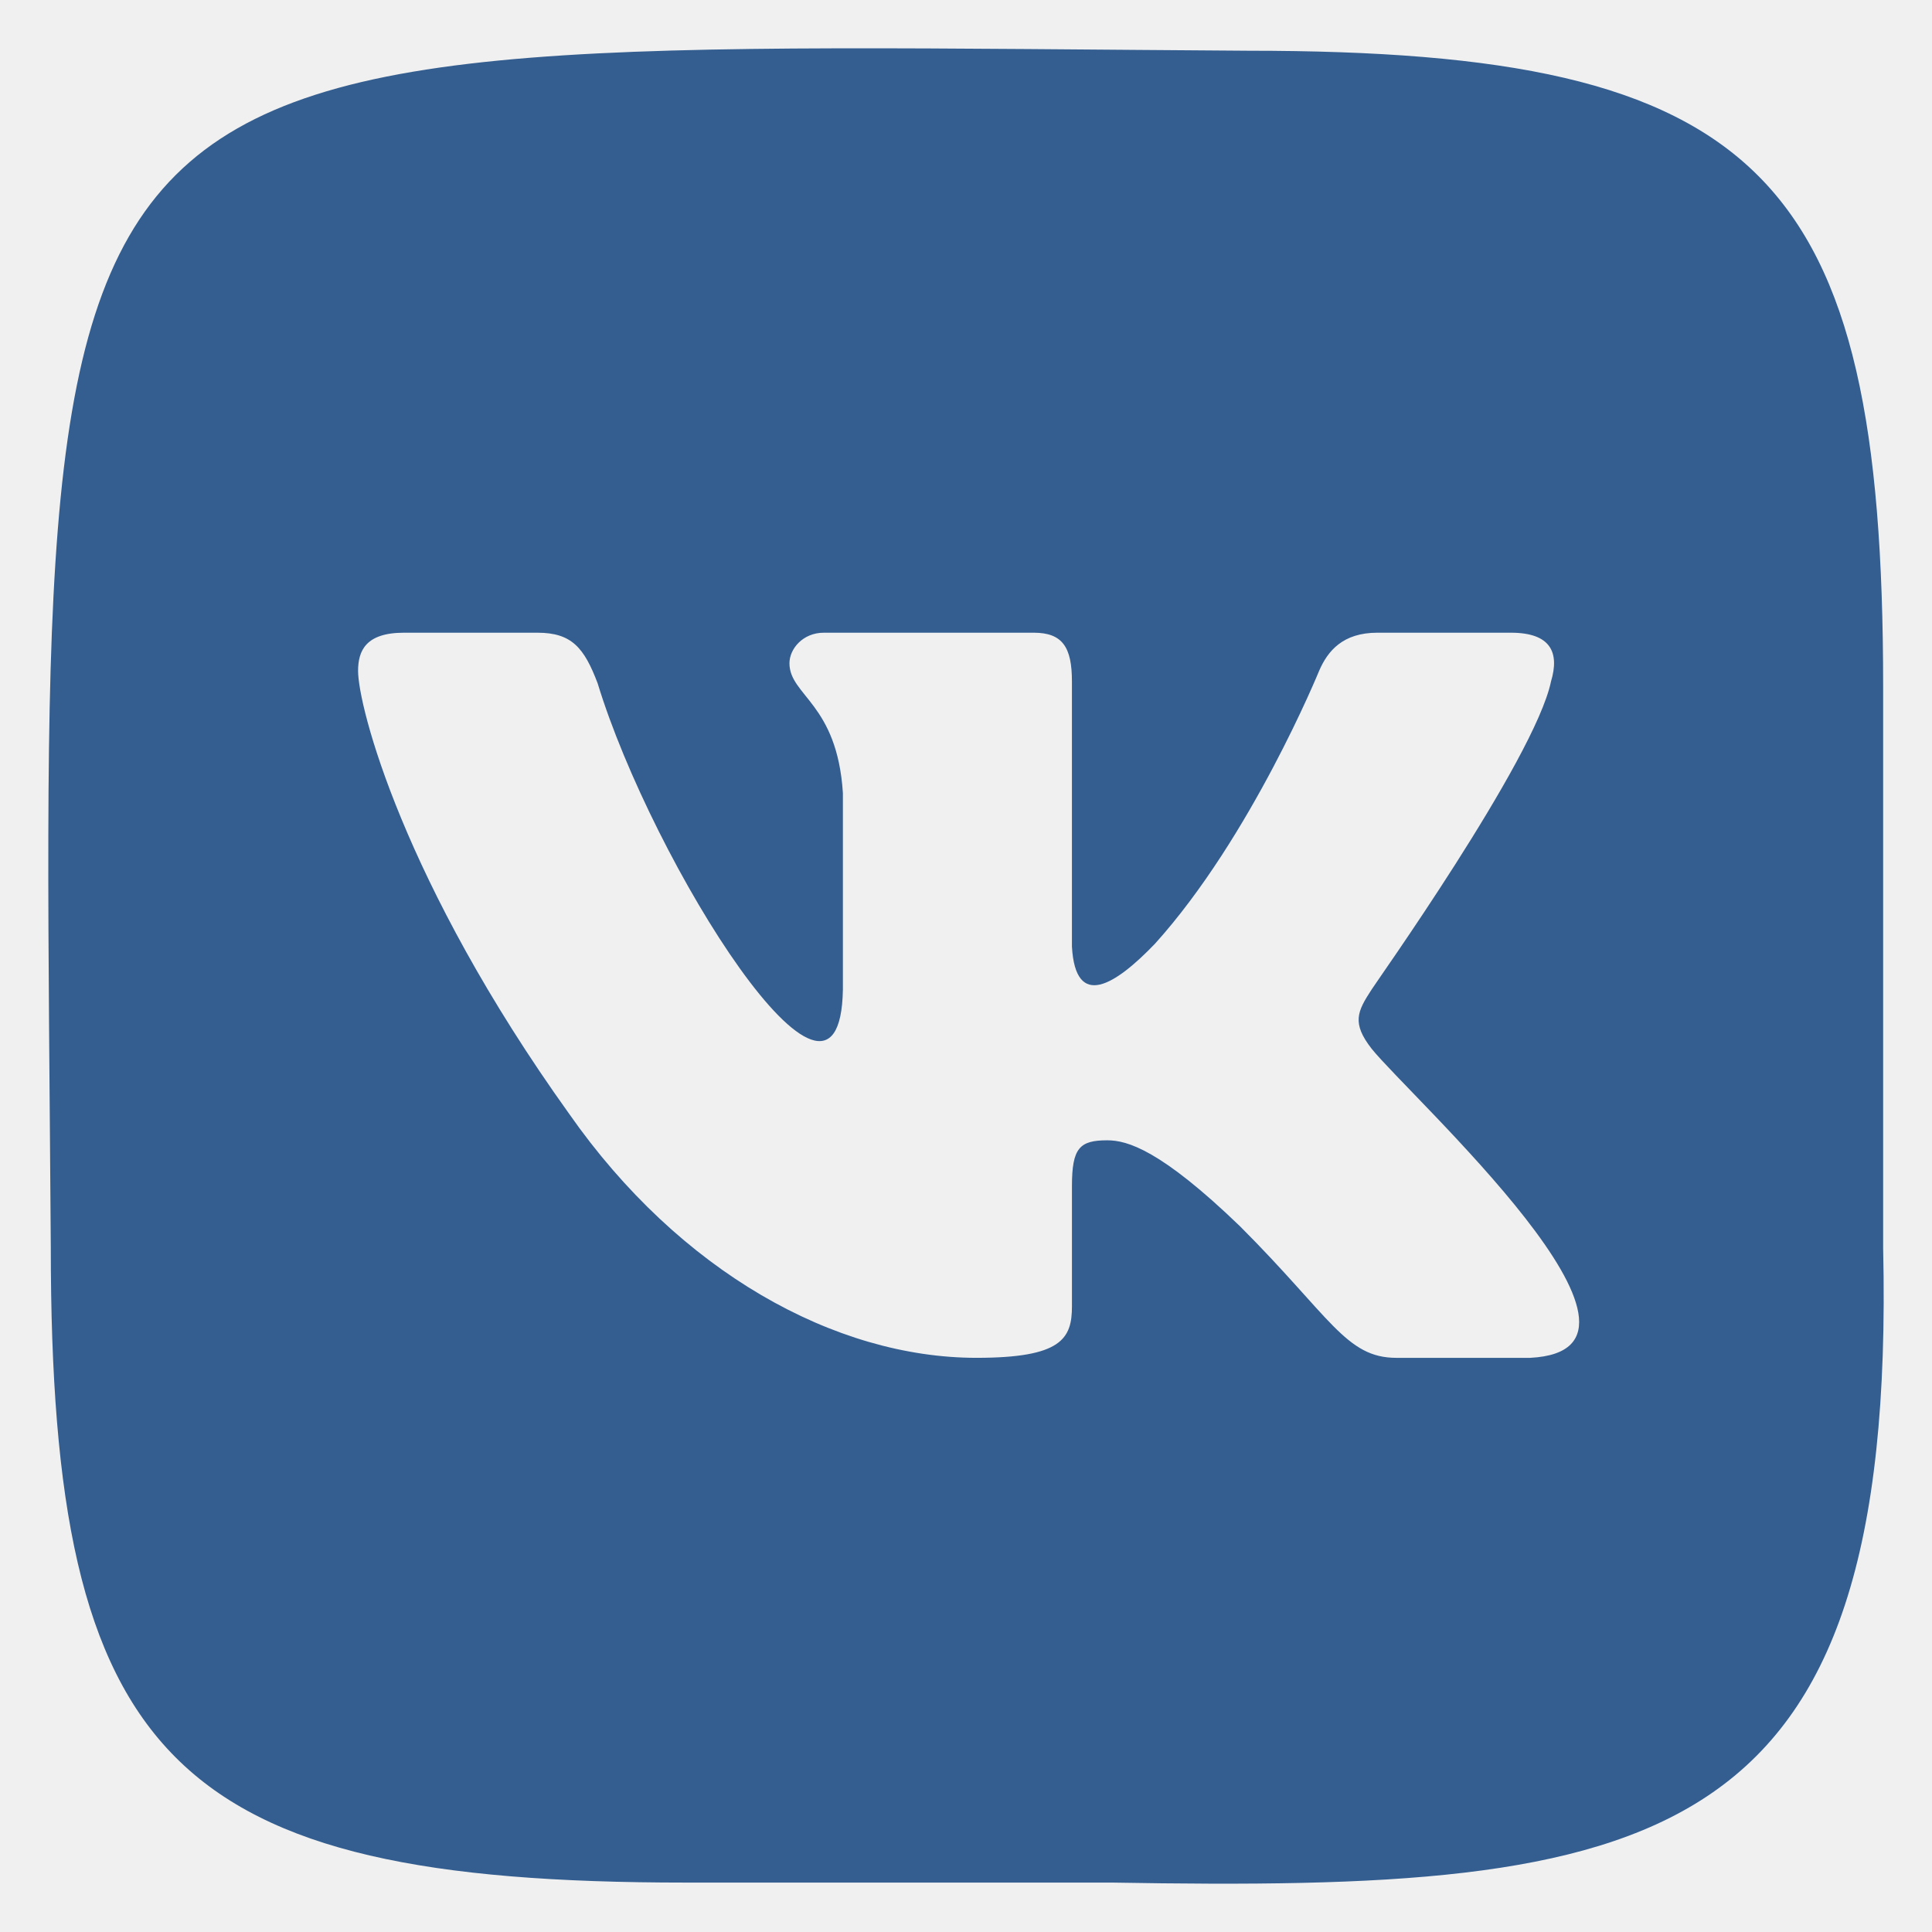
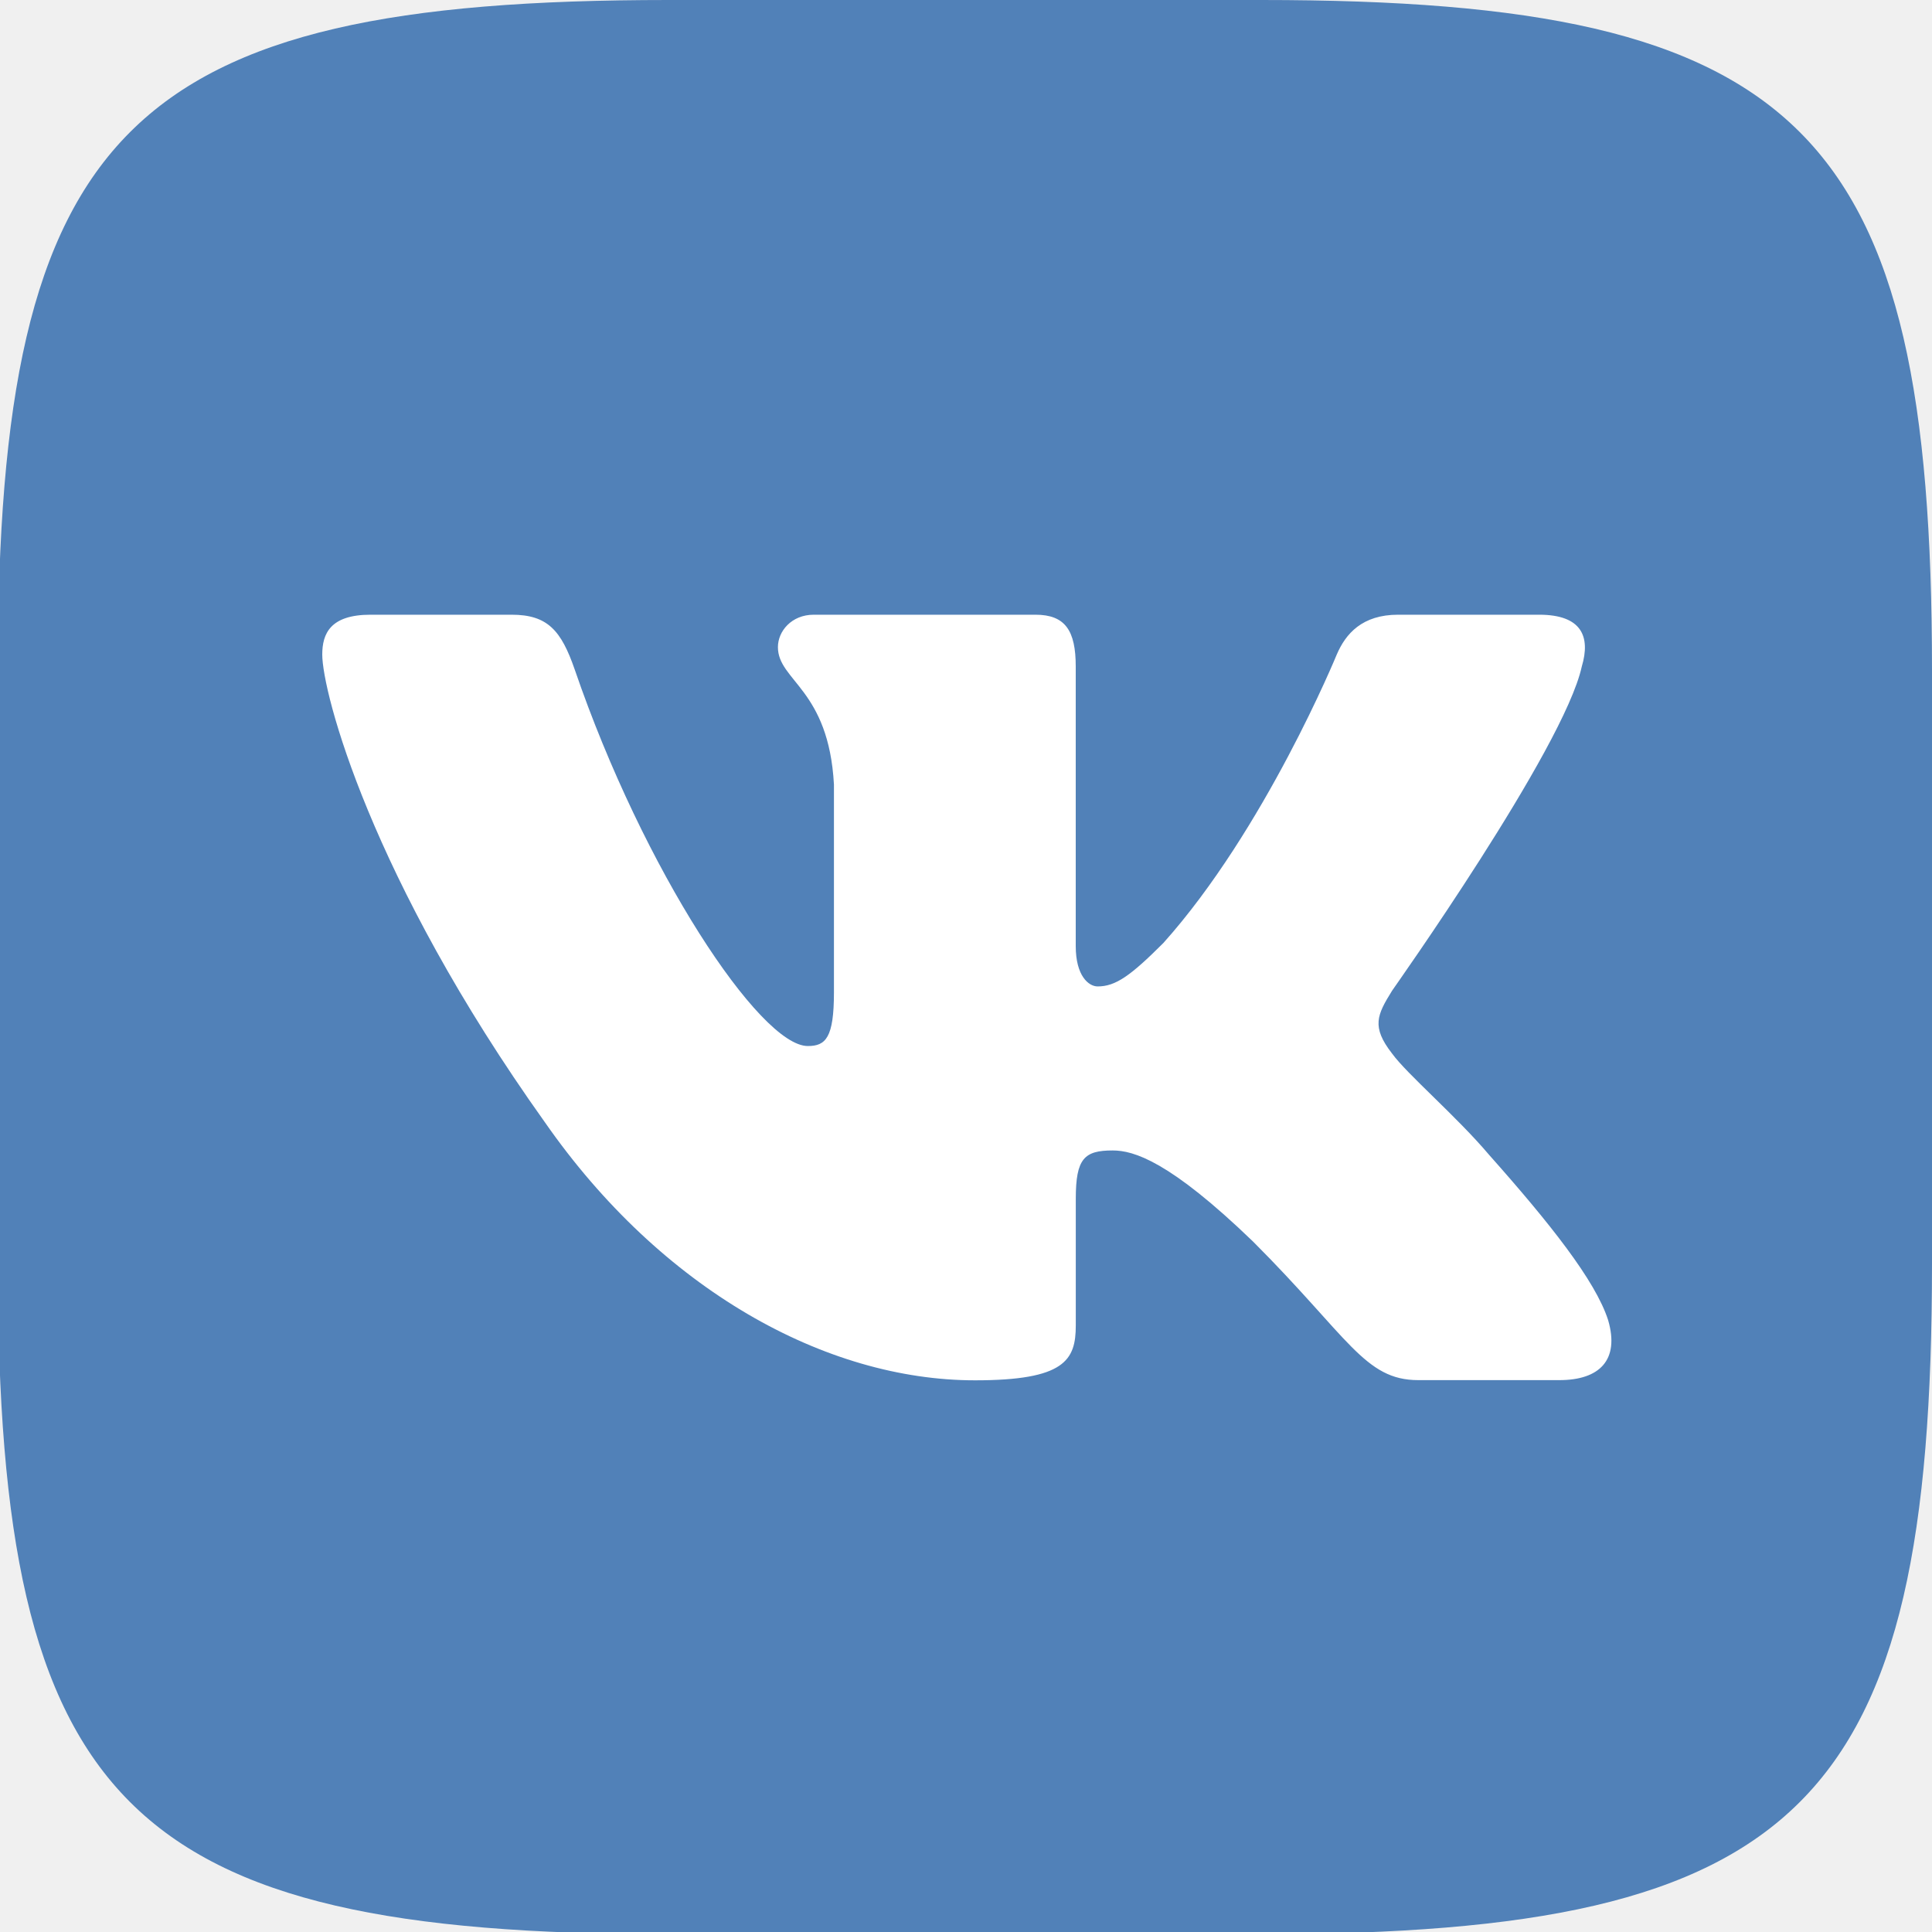
- <svg xmlns="http://www.w3.org/2000/svg" width="100px" height="100px" viewBox="0 0 100 100" style="enable-background:new 0 0 100 100;" version="1.1" xml:space="preserve">
-   <style type="text/css">
- 	.st0{fill:#FFFFFF;}
- 	.st1{fill:#F5BB41;}
- 	.st2{fill:#2167D1;}
- 	.st3{fill:#3D84F3;}
- 	.st4{fill:#4CA853;}
- 	.st5{fill:#398039;}
- 	.st6{fill:#D74F3F;}
- 	.st7{fill:#D43C89;}
- 	.st8{fill:#B2005F;}
- 	.st9{fill:none;stroke:#000000;stroke-width:3;stroke-linecap:round;stroke-linejoin:round;stroke-miterlimit:10;}
- 	
- 		.st10{fill-rule:evenodd;clip-rule:evenodd;fill:none;stroke:#000000;stroke-width:3;stroke-linecap:round;stroke-linejoin:round;stroke-miterlimit:10;}
- 	
- 		.st11{fill-rule:evenodd;clip-rule:evenodd;fill:none;stroke:#040404;stroke-width:3;stroke-linecap:round;stroke-linejoin:round;stroke-miterlimit:10;}
- 	.st12{fill-rule:evenodd;clip-rule:evenodd;}
- 	.st13{fill-rule:evenodd;clip-rule:evenodd;fill:#040404;}
- 	.st14{fill:url(#SVGID_1_);}
- 	.st15{fill:url(#SVGID_2_);}
- 	.st16{fill:url(#SVGID_3_);}
- 	.st17{fill:url(#SVGID_4_);}
- 	.st18{fill:url(#SVGID_5_);}
- 	.st19{fill:url(#SVGID_6_);}
- 	.st20{fill:url(#SVGID_7_);}
- 	.st21{fill:url(#SVGID_8_);}
- 	.st22{fill:url(#SVGID_9_);}
- 	.st23{fill:url(#SVGID_10_);}
- 	.st24{fill:url(#SVGID_11_);}
- 	.st25{fill:url(#SVGID_12_);}
- 	.st26{fill:url(#SVGID_13_);}
- 	.st27{fill:url(#SVGID_14_);}
- 	.st28{fill:url(#SVGID_15_);}
- 	.st29{fill:url(#SVGID_16_);}
- 	.st30{fill:url(#SVGID_17_);}
- 	.st31{fill:url(#SVGID_18_);}
- 	.st32{fill:url(#SVGID_19_);}
- 	.st33{fill:url(#SVGID_20_);}
- 	.st34{fill:url(#SVGID_21_);}
- 	.st35{fill:url(#SVGID_22_);}
- 	.st36{fill:url(#SVGID_23_);}
- 	.st37{fill:url(#SVGID_24_);}
- 	.st38{fill:url(#SVGID_25_);}
- 	.st39{fill:url(#SVGID_26_);}
- 	.st40{fill:url(#SVGID_27_);}
- 	.st41{fill:url(#SVGID_28_);}
- 	.st42{fill:url(#SVGID_29_);}
- 	.st43{fill:url(#SVGID_30_);}
- 	.st44{fill:url(#SVGID_31_);}
- 	.st45{fill:url(#SVGID_32_);}
- 	.st46{fill:url(#SVGID_33_);}
- 	.st47{fill:url(#SVGID_34_);}
- 	.st48{fill:url(#SVGID_35_);}
- 	.st49{fill:url(#SVGID_36_);}
- 	.st50{fill:url(#SVGID_37_);}
- 	.st51{fill:url(#SVGID_38_);}
- 	.st52{fill:url(#SVGID_39_);}
- 	.st53{fill:url(#SVGID_40_);}
- 	.st54{fill:url(#SVGID_41_);}
- 	.st55{fill:url(#SVGID_42_);}
- 	.st56{fill:url(#SVGID_43_);}
- 	.st57{fill:url(#SVGID_44_);}
- 	.st58{fill:url(#SVGID_45_);}
- 	.st59{fill:#040404;}
- 	.st60{fill:url(#SVGID_46_);}
- 	.st61{fill:url(#SVGID_47_);}
- 	.st62{fill:url(#SVGID_48_);}
- 	.st63{fill:url(#SVGID_49_);}
- 	.st64{fill:url(#SVGID_50_);}
- 	.st65{fill:url(#SVGID_51_);}
- 	.st66{fill:url(#SVGID_52_);}
- 	.st67{fill:url(#SVGID_53_);}
- 	.st68{fill:url(#SVGID_54_);}
- 	.st69{fill:url(#SVGID_55_);}
- 	.st70{fill:url(#SVGID_56_);}
- 	.st71{fill:url(#SVGID_57_);}
- 	.st72{fill:url(#SVGID_58_);}
- 	.st73{fill:url(#SVGID_59_);}
- 	.st74{fill:url(#SVGID_60_);}
- 	.st75{fill:url(#SVGID_61_);}
- 	.st76{fill:url(#SVGID_62_);}
- 	.st77{fill:none;stroke:#000000;stroke-width:3;stroke-miterlimit:10;}
- 	.st78{fill:none;stroke:#FFFFFF;stroke-miterlimit:10;}
- 	.st79{fill:#4BC9FF;}
- 	.st80{fill:#5500DD;}
- 	.st81{fill:#FF3A00;}
- 	.st82{fill:#E6162D;}
- 	.st83{fill:#F1F1F1;}
- 	.st84{fill:#FF9933;}
- 	.st85{fill:#B92B27;}
- 	.st86{fill:#00ACED;}
- 	.st87{fill:#BD2125;}
- 	.st88{fill:#1877F2;}
- 	.st89{fill:#6665D2;}
- 	.st90{fill:#CE3056;}
- 	.st91{fill:#5BB381;}
- 	.st92{fill:#61C3EC;}
- 	.st93{fill:#E4B34B;}
- 	.st94{fill:#181EF2;}
- 	.st95{fill:#FF0000;}
- 	.st96{fill:#FE466C;}
- 	.st97{fill:#FA4778;}
- 	.st98{fill:#FF7700;}
- 	.st99{fill-rule:evenodd;clip-rule:evenodd;fill:#1F6BF6;}
- 	.st100{fill:#520094;}
- 	.st101{fill:#4477E8;}
- 	.st102{fill:#3D1D1C;}
- 	.st103{fill:#FFE812;}
- 	.st104{fill:#344356;}
- 	.st105{fill:#00CC76;}
- 	.st106{fill-rule:evenodd;clip-rule:evenodd;fill:#345E90;}
- 	.st107{fill:#1F65D8;}
- 	.st108{fill:#EB3587;}
- 	.st109{fill-rule:evenodd;clip-rule:evenodd;fill:#603A88;}
- 	.st110{fill:#E3CE99;}
- 	.st111{fill:#783AF9;}
- 	.st112{fill:#FF515E;}
- 	.st113{fill:#FF4906;}
- 	.st114{fill:#503227;}
- 	.st115{fill:#4C7BD9;}
- 	.st116{fill:#69C9D0;}
- 	.st117{fill:#1B92D1;}
- 	.st118{fill:#EB4F4A;}
- 	.st119{fill:#513728;}
- 	.st120{fill:#FF6600;}
- 	.st121{fill-rule:evenodd;clip-rule:evenodd;fill:#B61438;}
- 	.st122{fill:#FFFC00;}
- 	.st123{fill:#141414;}
- 	.st124{fill:#94D137;}
- 	.st125{fill-rule:evenodd;clip-rule:evenodd;fill:#F1F1F1;}
- 	.st126{fill-rule:evenodd;clip-rule:evenodd;fill:#66E066;}
- 	.st127{fill:#2D8CFF;}
- 	.st128{fill:#F1A300;}
- 	.st129{fill:#4BA2F2;}
- 	.st130{fill:#1A5099;}
- 	.st131{fill:#EE6060;}
- 	.st132{fill-rule:evenodd;clip-rule:evenodd;fill:#F48120;}
- 	.st133{fill:#222222;}
- 	.st134{fill:url(#SVGID_63_);}
- 	.st135{fill:#0077B5;}
- 	.st136{fill:#FFCC00;}
- 	.st137{fill:#EB3352;}
- 	.st138{fill:#F9D265;}
- 	.st139{fill:#F5B955;}
- 	.st140{fill:#DD2A7B;}
- 	.st141{fill:#66E066;}
- 	.st142{fill:#EB4E00;}
- 	.st143{fill:#FFC794;}
- 	.st144{fill:#B5332A;}
- 	.st145{fill:#4E85EB;}
- 	.st146{fill:#58A45C;}
- 	.st147{fill:#F2BC42;}
- 	.st148{fill:#D85040;}
- 	.st149{fill:#464EB8;}
- 	.st150{fill:#7B83EB;}
- </style>
-   <g id="Layer_1" />
-   <g id="Layer_2">
-     <g>
-       <g>
-         <path class="st106" d="M97.471,64.602c0,0,0-29.087,0-29.087c0-26.568-6.273-32.889-32.849-32.889     C-0.368,2.209,2.193-0.434,2.629,64.553c0,26.568,6.273,32.889,32.849,32.889h22.059C85.773,97.929,98.181,95.988,97.471,64.602z      M79.195,70.282h-6.916c-2.618,0-3.408-2.124-8.101-6.815c-4.1-3.951-5.829-4.445-6.866-4.445c-1.433,0-1.828,0.395-1.828,2.37     v6.222c0,1.679-0.543,2.667-4.94,2.667c-7.311,0-15.362-4.445-21.093-12.642c-8.595-12-10.917-21.087-10.917-22.914     c0-1.037,0.395-1.976,2.371-1.976h6.916c1.778,0,2.42,0.79,3.112,2.617c2.835,9.294,12.546,24.759,12.695,15.852     c0,0,0-10.173,0-10.173c-0.296-4.642-2.766-5.037-2.766-6.716c0-0.741,0.692-1.58,1.778-1.58h10.867     c1.482,0,1.976,0.741,1.976,2.518v13.729c0.188,3.292,2.236,1.997,4.298-0.148c4.989-5.531,8.496-14.124,8.496-14.124     c0.445-1.037,1.235-1.975,3.013-1.975h6.916c2.075,0,2.519,1.037,2.075,2.519c-0.84,4.049-9.287,15.901-9.287,15.951     c-0.741,1.136-1.037,1.729,0,3.062C72.985,56.762,87.493,69.864,79.195,70.282z" />
-       </g>
-     </g>
-   </g>
+ <svg xmlns="http://www.w3.org/2000/svg" id="Слой_1" data-name="Слой 1" viewBox="0 0 400 400">
+   <defs>
+     <style>.cls-1{fill:#5181b8;}.cls-1,.cls-2{fill-rule:evenodd;}.cls-2{fill:#fff;}</style>
+   </defs>
+   <path class="cls-1" d="M138.37,0H261.18C373.3,0,400,26.7,400,138.82V261.63c0,112.12-26.7,138.82-138.82,138.82H138.37C26.25,400.45-.45,373.75-.45,261.63V138.82C-.45,26.7,26.25,0,138.37,0Z" />
+   <path class="cls-2" d="M327.49,138c1.85-6.19,0-10.73-8.83-10.73h-29.2c-7.42,0-10.85,3.92-12.7,8.25,0,0-14.85,36.2-35.89,59.71-6.8,6.8-9.9,9-13.61,9-1.86,0-4.54-2.17-4.54-8.35V138c0-7.43-2.16-10.73-8.34-10.73H168.49c-4.64,0-7.43,3.44-7.43,6.71,0,7,10.52,8.66,11.6,28.46v43c0,9.42-1.7,11.13-5.41,11.13-9.9,0-34-36.35-48.26-77.95-2.8-8.09-5.61-11.35-13.07-11.35H76.72c-8.34,0-10,3.92-10,8.25,0,7.74,9.9,46.1,46.09,96.83,24.13,34.65,58.13,53.43,89.06,53.43,18.56,0,20.86-4.17,20.86-11.36V248.19c0-8.34,1.76-10,7.63-10,4.34,0,11.76,2.16,29.08,18.87,19.8,19.8,23.07,28.68,34.2,28.68h29.2c8.34,0,12.51-4.17,10.11-12.41-2.63-8.2-12.09-20.1-24.63-34.21-6.81-8.05-17-16.71-20.11-21-4.33-5.57-3.09-8,0-13C288.2,205.09,323.78,155,327.49,138Z" />
</svg>
